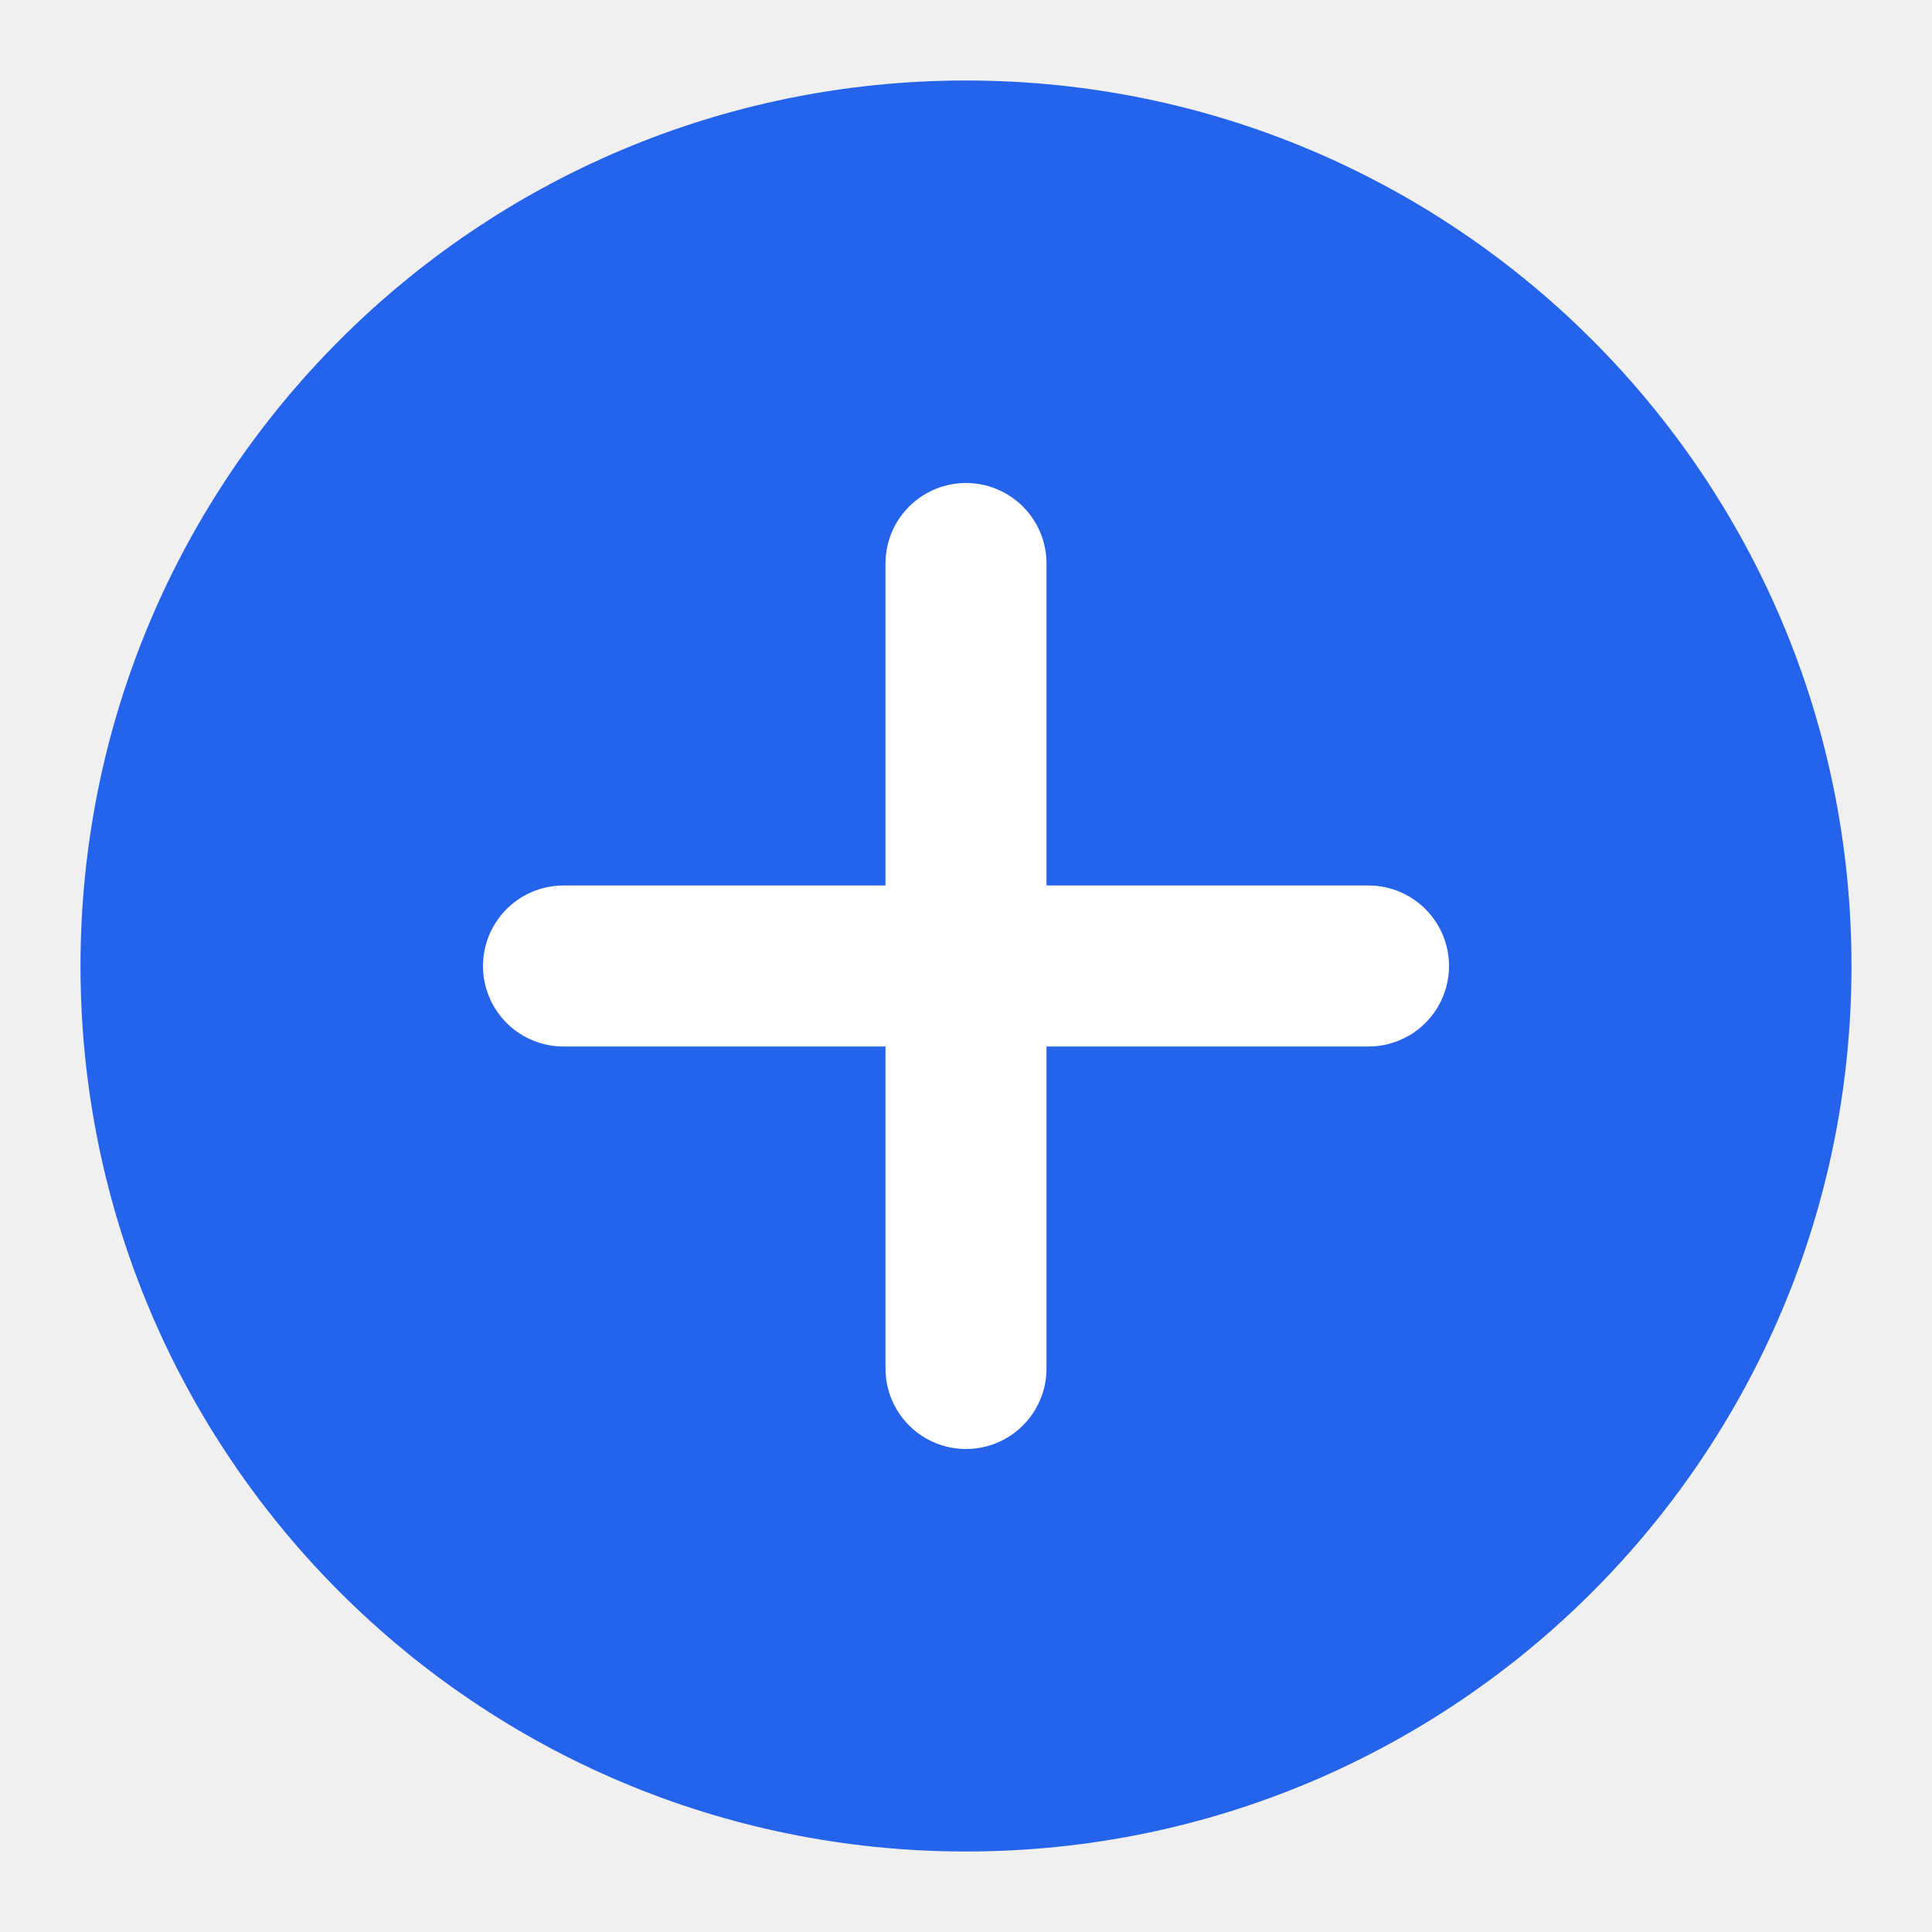
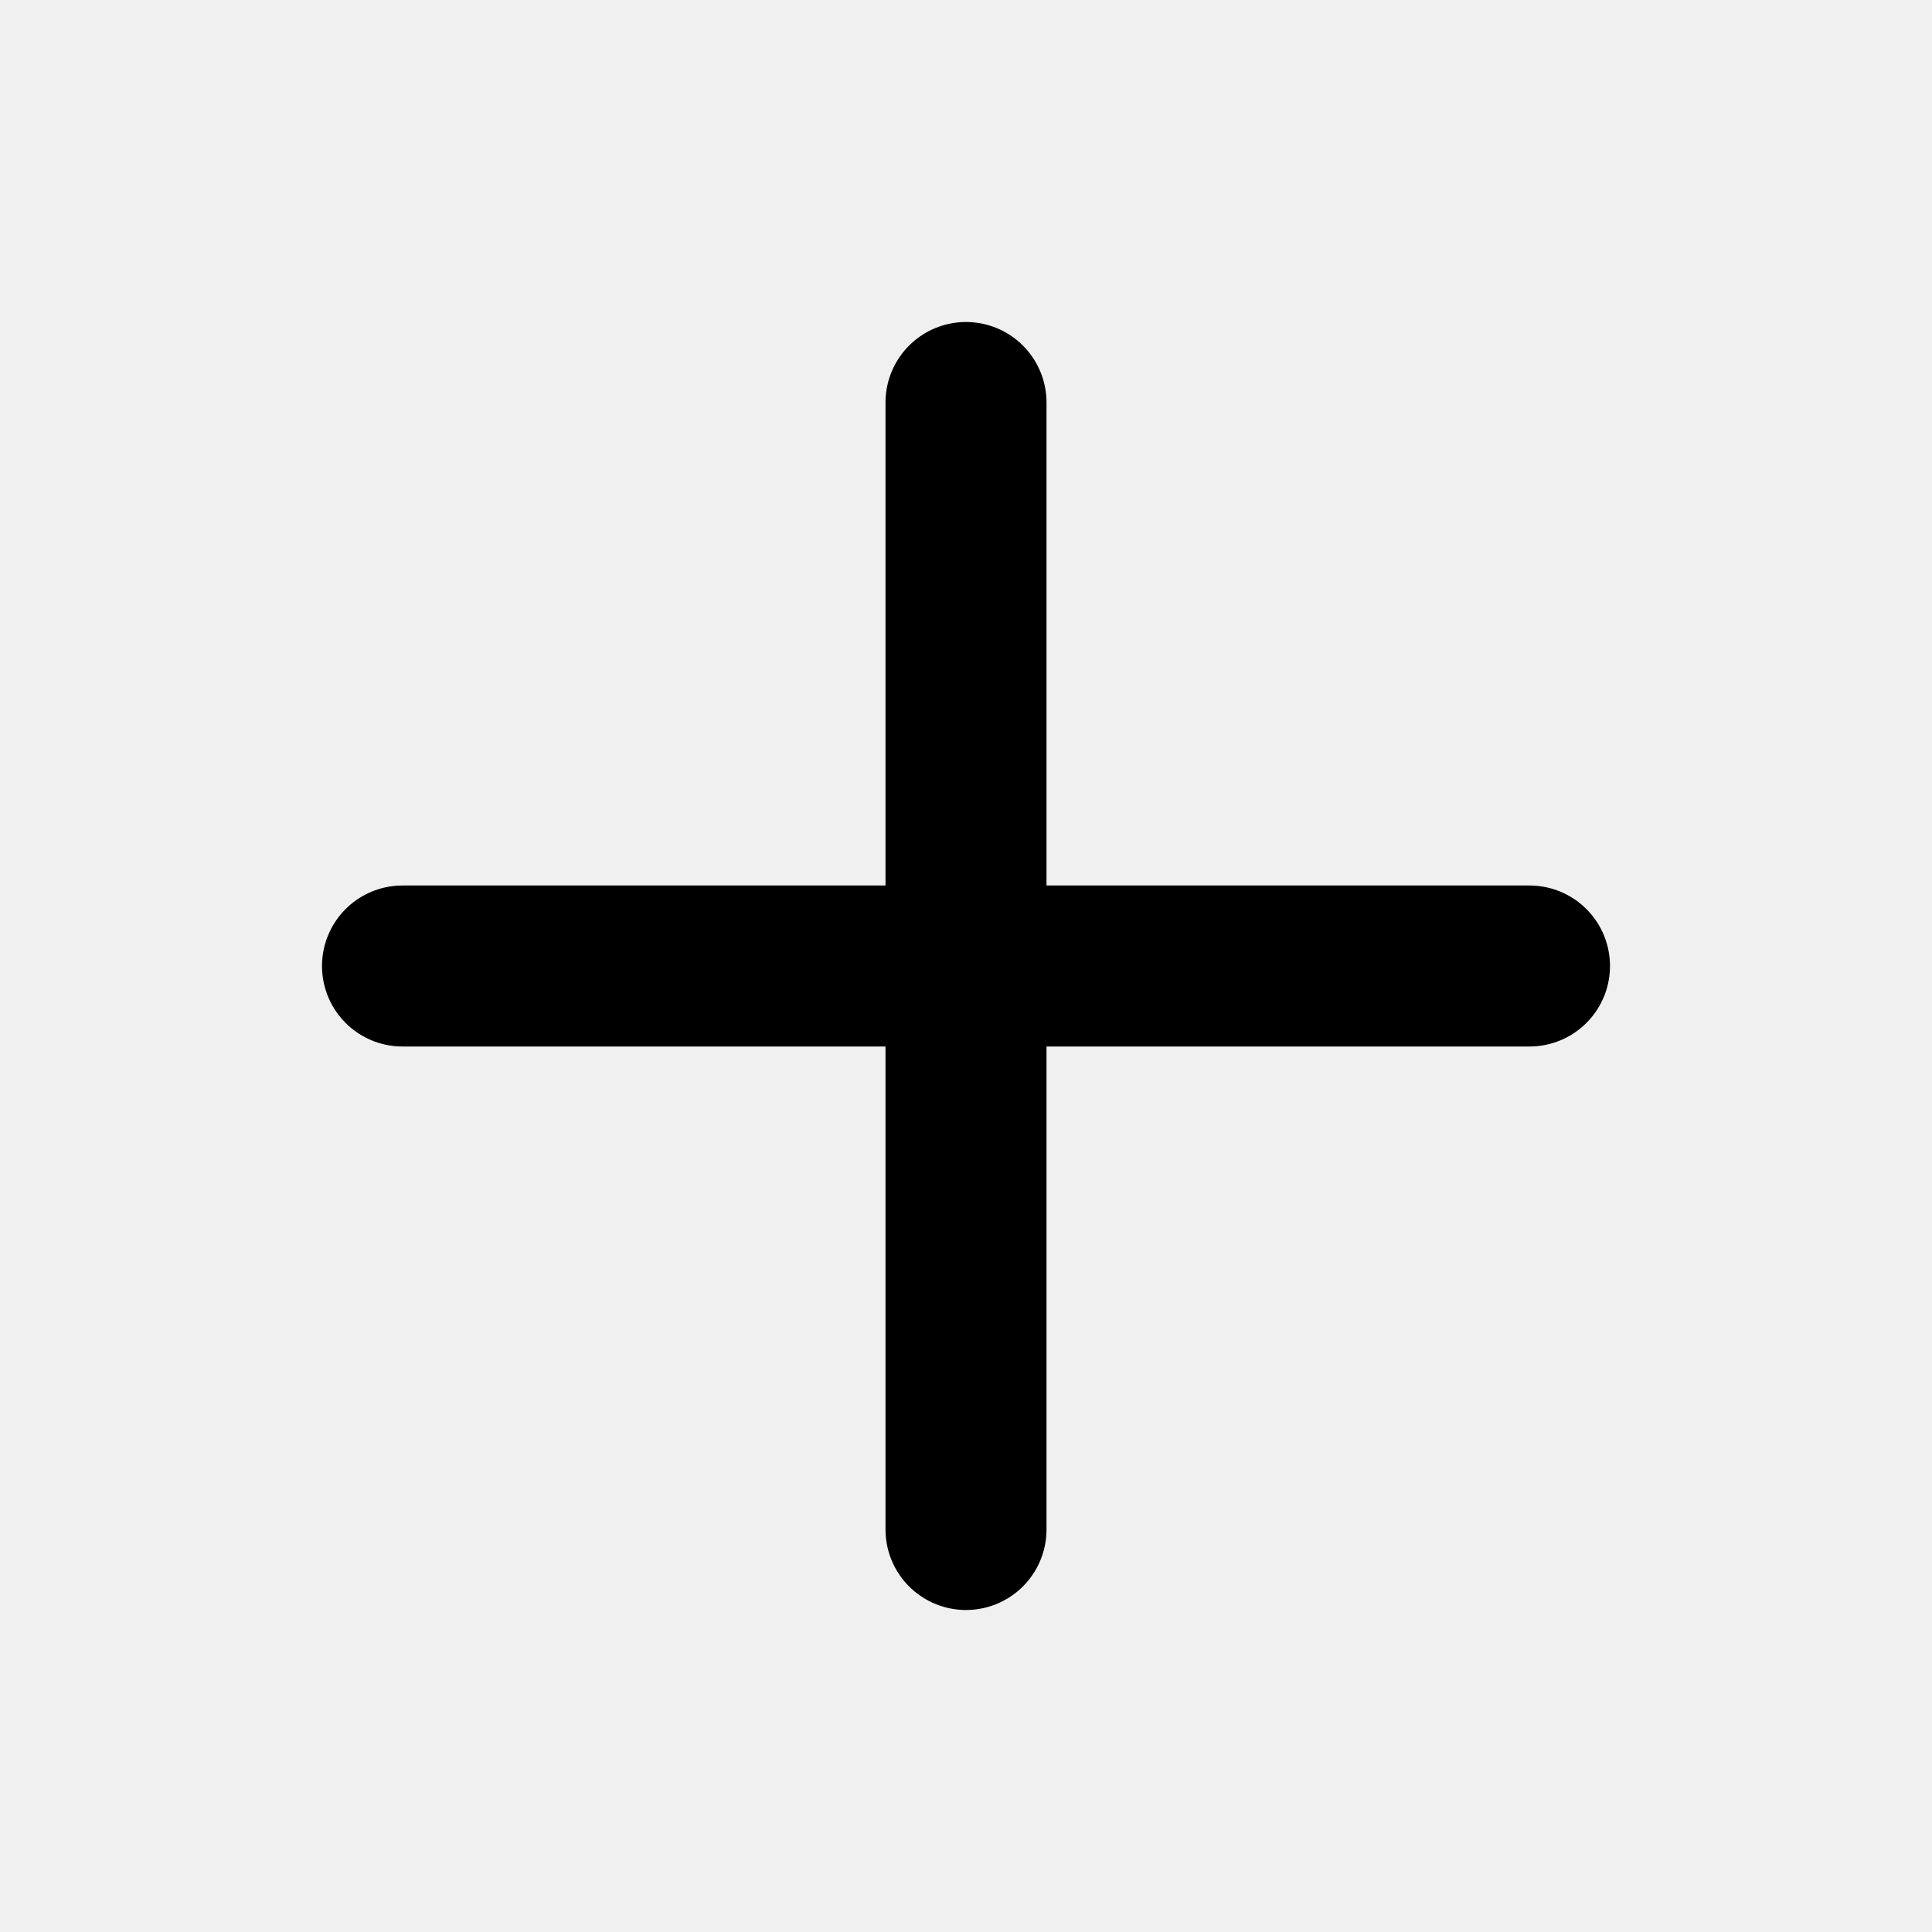
<svg xmlns="http://www.w3.org/2000/svg" viewBox="0 0 24 24" width="24" height="24" fill="none">
-   <circle cx="12" cy="12" r="11" fill="#2563EB" />
-   <g stroke="#FFFFFF" stroke-width="2" stroke-linecap="round">
-     <line x1="12" y1="7" x2="12" y2="17" />
-     <line x1="7" y1="12" x2="17" y2="12" />
+   <g stroke="currentColor" stroke-width="2" stroke-linecap="round" stroke-linejoin="round">
+     <line x1="12" y1="5" x2="12" y2="19" />
+     <line x1="5" y1="12" x2="19" y2="12" />
  </g>
</svg>
